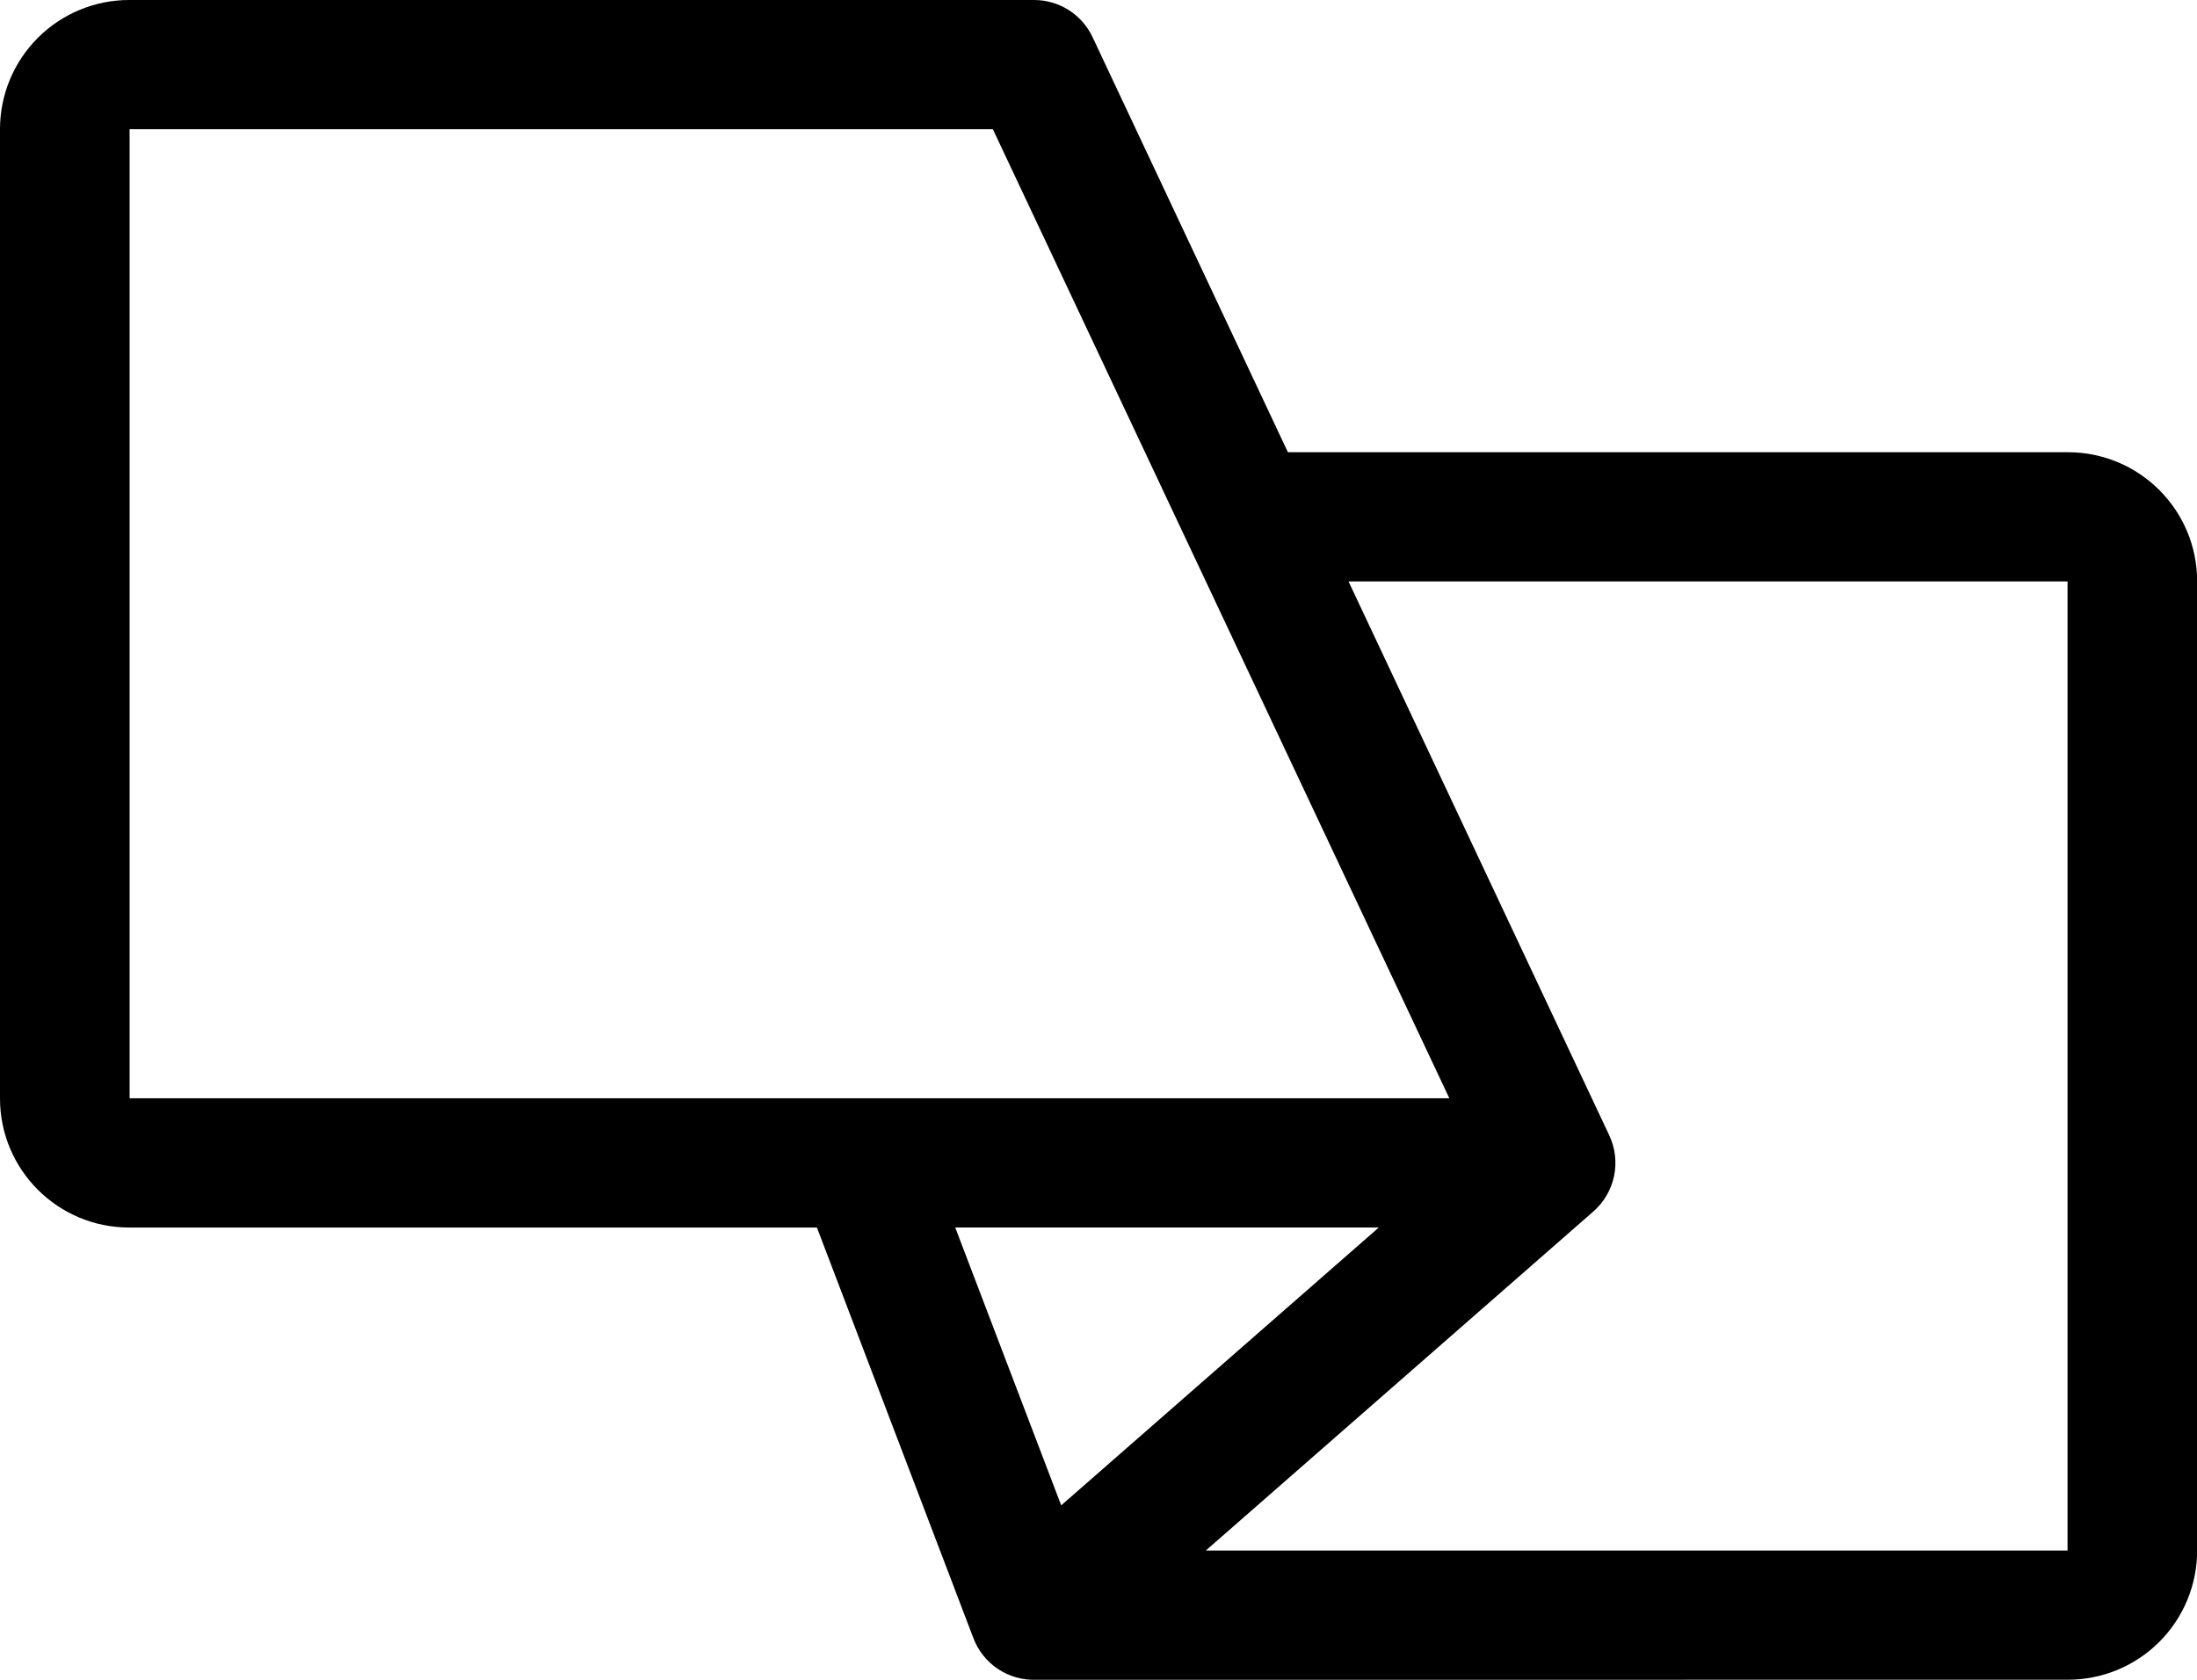
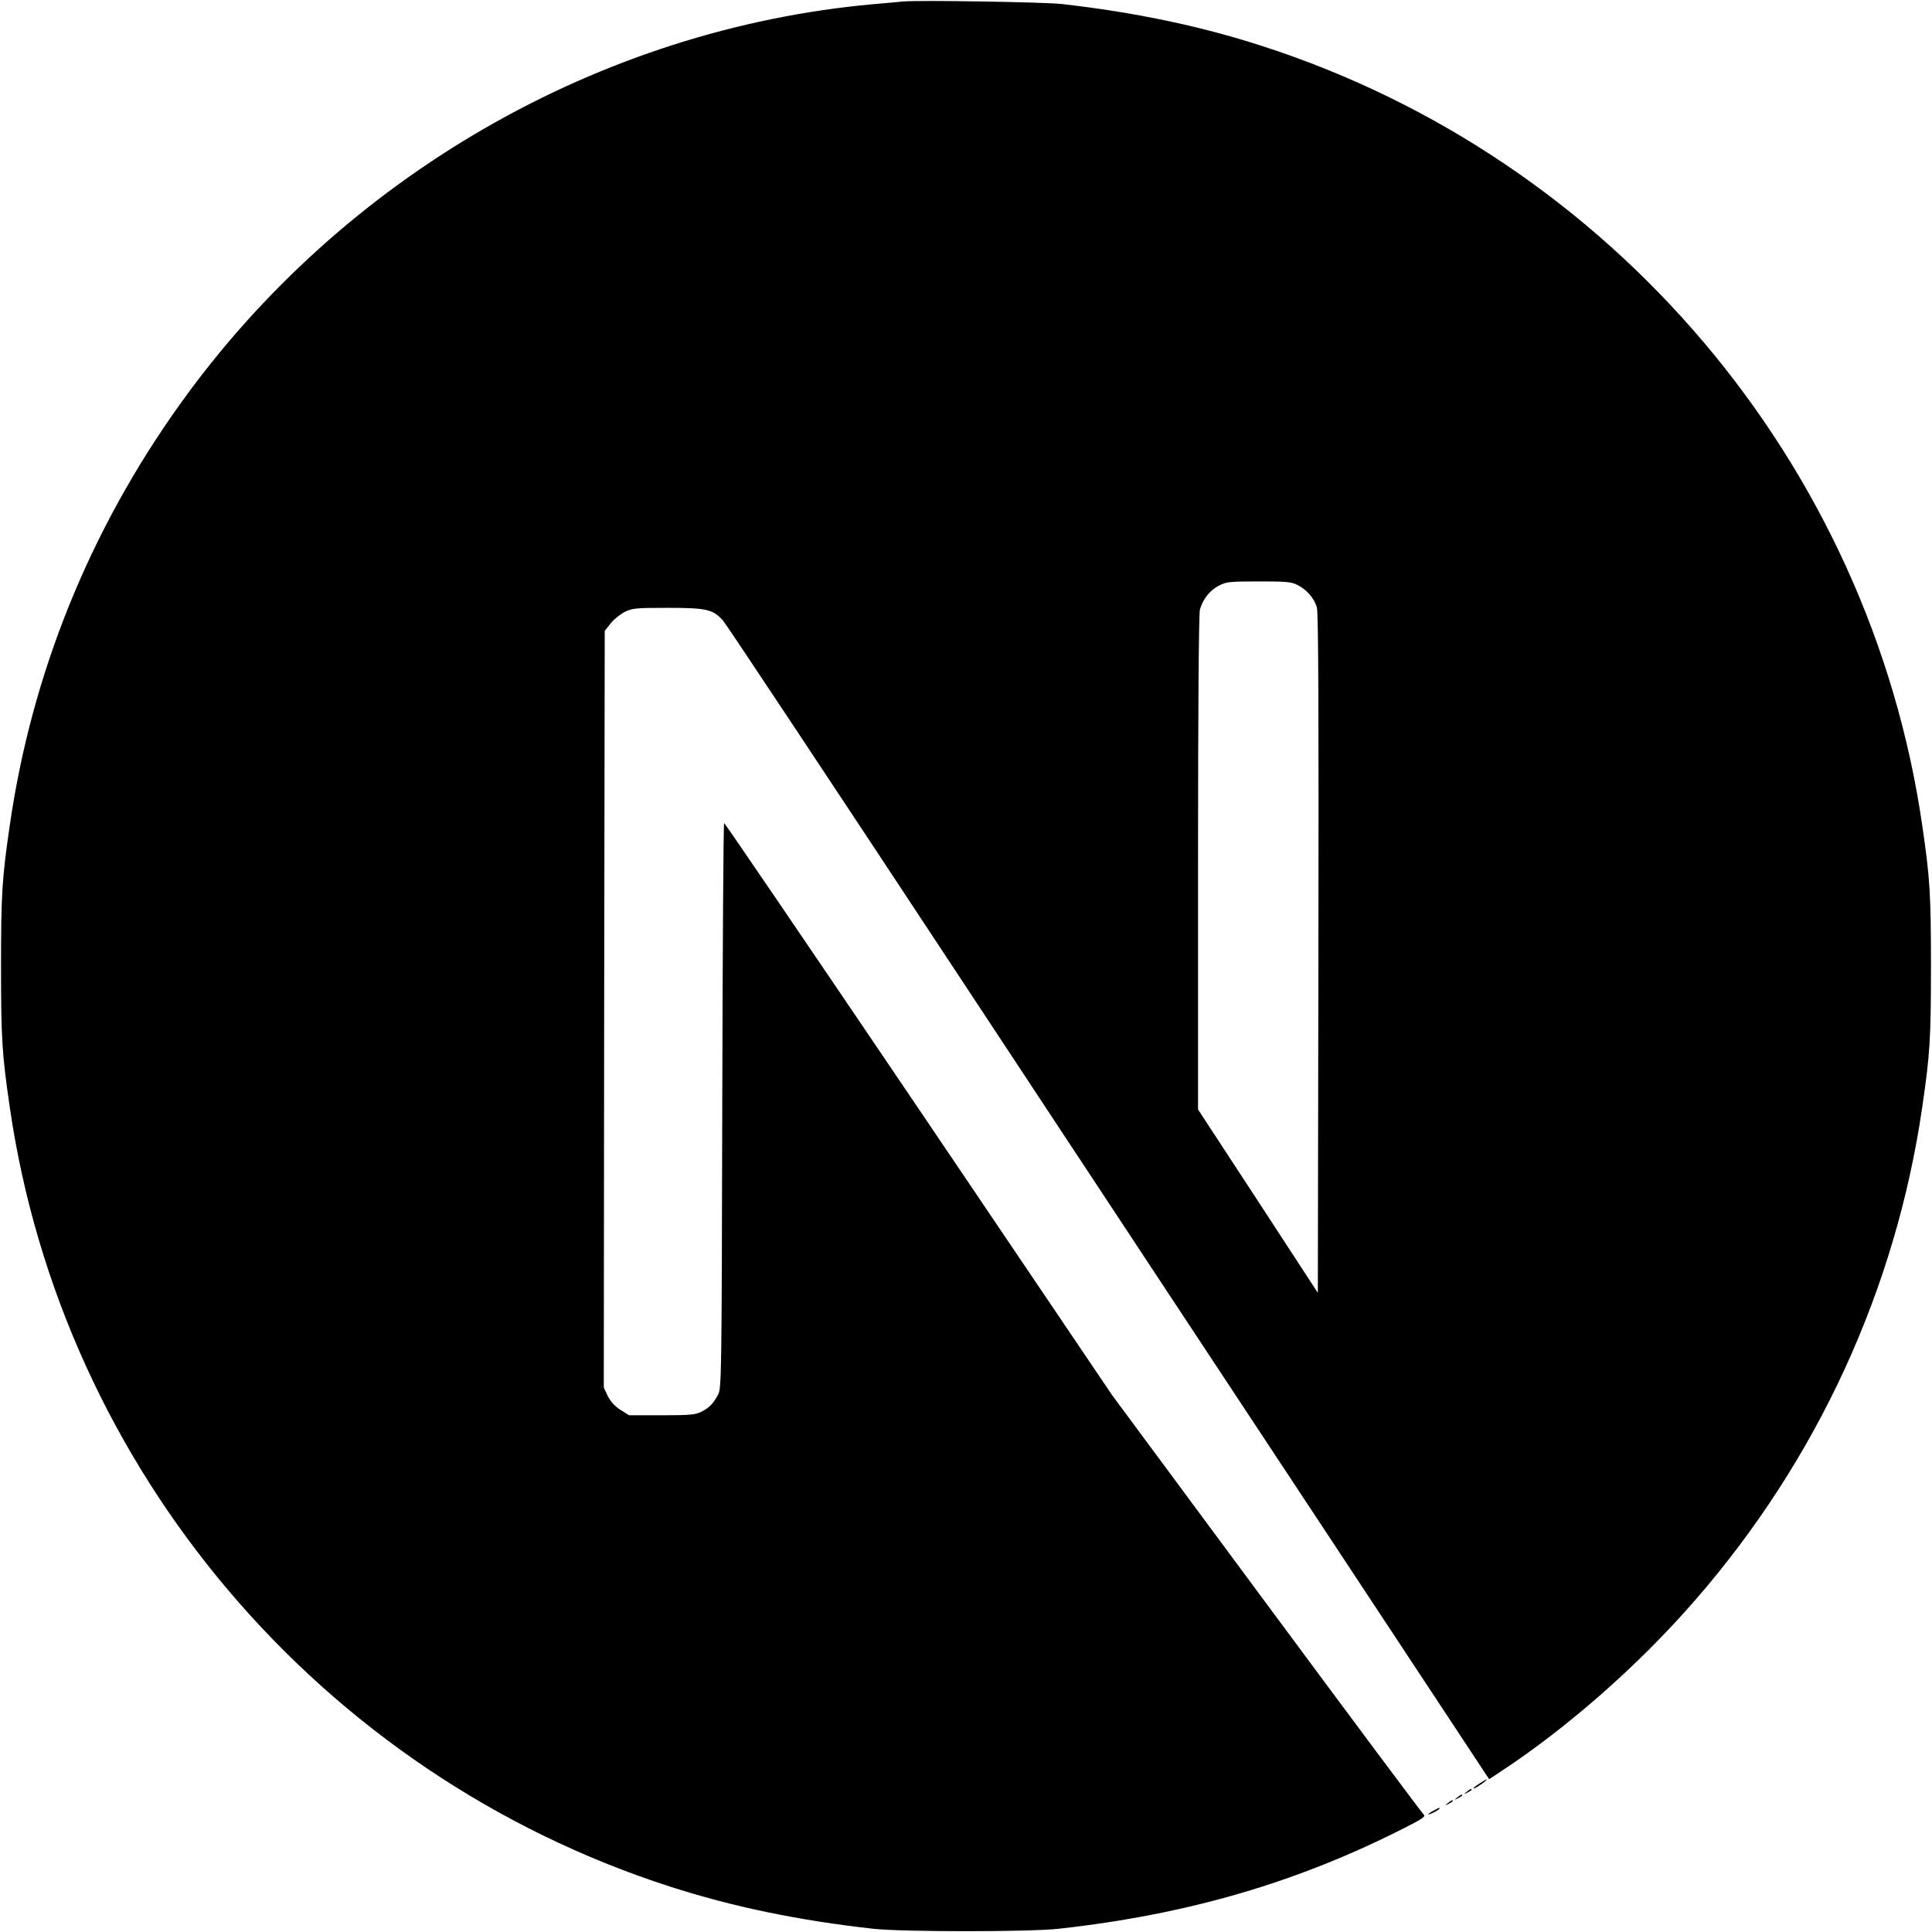
- <svg xmlns="http://www.w3.org/2000/svg" width="45.77" height="35.001" viewBox="0 0 45.77 35.001">
-   <path id="noun_cloth_2129414" d="M437.579,459a1.344,1.344,0,0,1-1.3-.867l-3.26-8.556H418.69a2.69,2.69,0,0,1-2.69-2.692V426.692A2.691,2.691,0,0,1,418.7,424h18.843a1.346,1.346,0,0,1,1.218.773l4.07,8.65h16.252a2.69,2.69,0,0,1,2.69,2.692v20.192a2.691,2.691,0,0,1-2.7,2.692Zm-.895-32.308H418.7s0,6.731,0,20.192h27.494Zm7.41,9.423,5.432,11.542a1.346,1.346,0,0,1-.332,1.586l-8.073,7.064h17.952s0-6.731,0-20.192Zm-5.986,19.251,6.617-5.79H435.9Z" transform="translate(-416 -424)" />
+ <svg xmlns="http://www.w3.org/2000/svg" height="1024pt" viewBox=".5 -.2 1023 1024.1" width="1024pt">
+   <path d="m478.5.6c-2.2.2-9.2.9-15.5 1.4-145.3 13.1-281.4 91.5-367.6 212-48 67-78.7 143-90.3 223.5-4.1 28.1-4.6 36.4-4.6 74.5s.5 46.4 4.6 74.5c27.8 192.1 164.5 353.5 349.9 413.3 33.2 10.7 68.2 18 108 22.4 15.5 1.7 82.5 1.7 98 0 68.7-7.6 126.9-24.6 184.3-53.9 8.8-4.5 10.5-5.7 9.3-6.7-.8-.6-38.3-50.9-83.3-111.7l-81.8-110.5-102.5-151.7c-56.4-83.4-102.8-151.6-103.2-151.6-.4-.1-.8 67.3-1 149.6-.3 144.1-.4 149.9-2.2 153.3-2.6 4.9-4.6 6.9-8.8 9.1-3.2 1.6-6 1.9-21.1 1.9h-17.3l-4.6-2.9c-3-1.9-5.2-4.4-6.7-7.3l-2.1-4.5.2-200.5.3-200.6 3.1-3.9c1.6-2.1 5-4.8 7.4-6.1 4.1-2 5.7-2.2 23-2.2 20.4 0 23.8.8 29.1 6.6 1.5 1.6 57 85.2 123.4 185.9s157.2 238.2 201.8 305.7l81 122.7 4.1-2.7c36.3-23.6 74.7-57.2 105.1-92.2 64.7-74.3 106.4-164.9 120.4-261.5 4.1-28.1 4.6-36.4 4.6-74.5s-.5-46.4-4.6-74.5c-27.8-192.1-164.5-353.5-349.9-413.3-32.7-10.6-67.5-17.9-106.5-22.3-9.6-1-75.7-2.1-84-1.3zm209.4 309.4c4.8 2.4 8.7 7 10.1 11.8.8 2.6 1 58.2.8 183.5l-.3 179.8-31.7-48.6-31.8-48.6v-130.7c0-84.5.4-132 1-134.3 1.6-5.6 5.1-10 9.9-12.6 4.1-2.1 5.6-2.3 21.3-2.3 14.8 0 17.4.2 20.7 2z" />
+   <path d="m784.3 945.1c-3.5 2.2-4.6 3.7-1.5 2 2.2-1.3 5.8-4 5.2-4.1-.3 0-2 1-3.7 2.1zm-6.9 4.5c-1.8 1.4-1.8 1.5.4.4 1.2-.6 2.2-1.3 2.2-1.5 0-.8-.5-.6-2.6 1.1zm-5 3c-1.8 1.4-1.8 1.5.4.4 1.2-.6 2.2-1.3 2.2-1.5 0-.8-.5-.6-2.6 1.1zm-5 3c-1.8 1.4-1.8 1.5.4.4 1.2-.6 2.2-1.3 2.2-1.5 0-.8-.5-.6-2.6 1.1zm-7.6 4c-3.8 2-3.6 2.8.2.9 1.7-.9 3-1.8 3-2 0-.7-.1-.6-3.2 1.1z" />
</svg>
